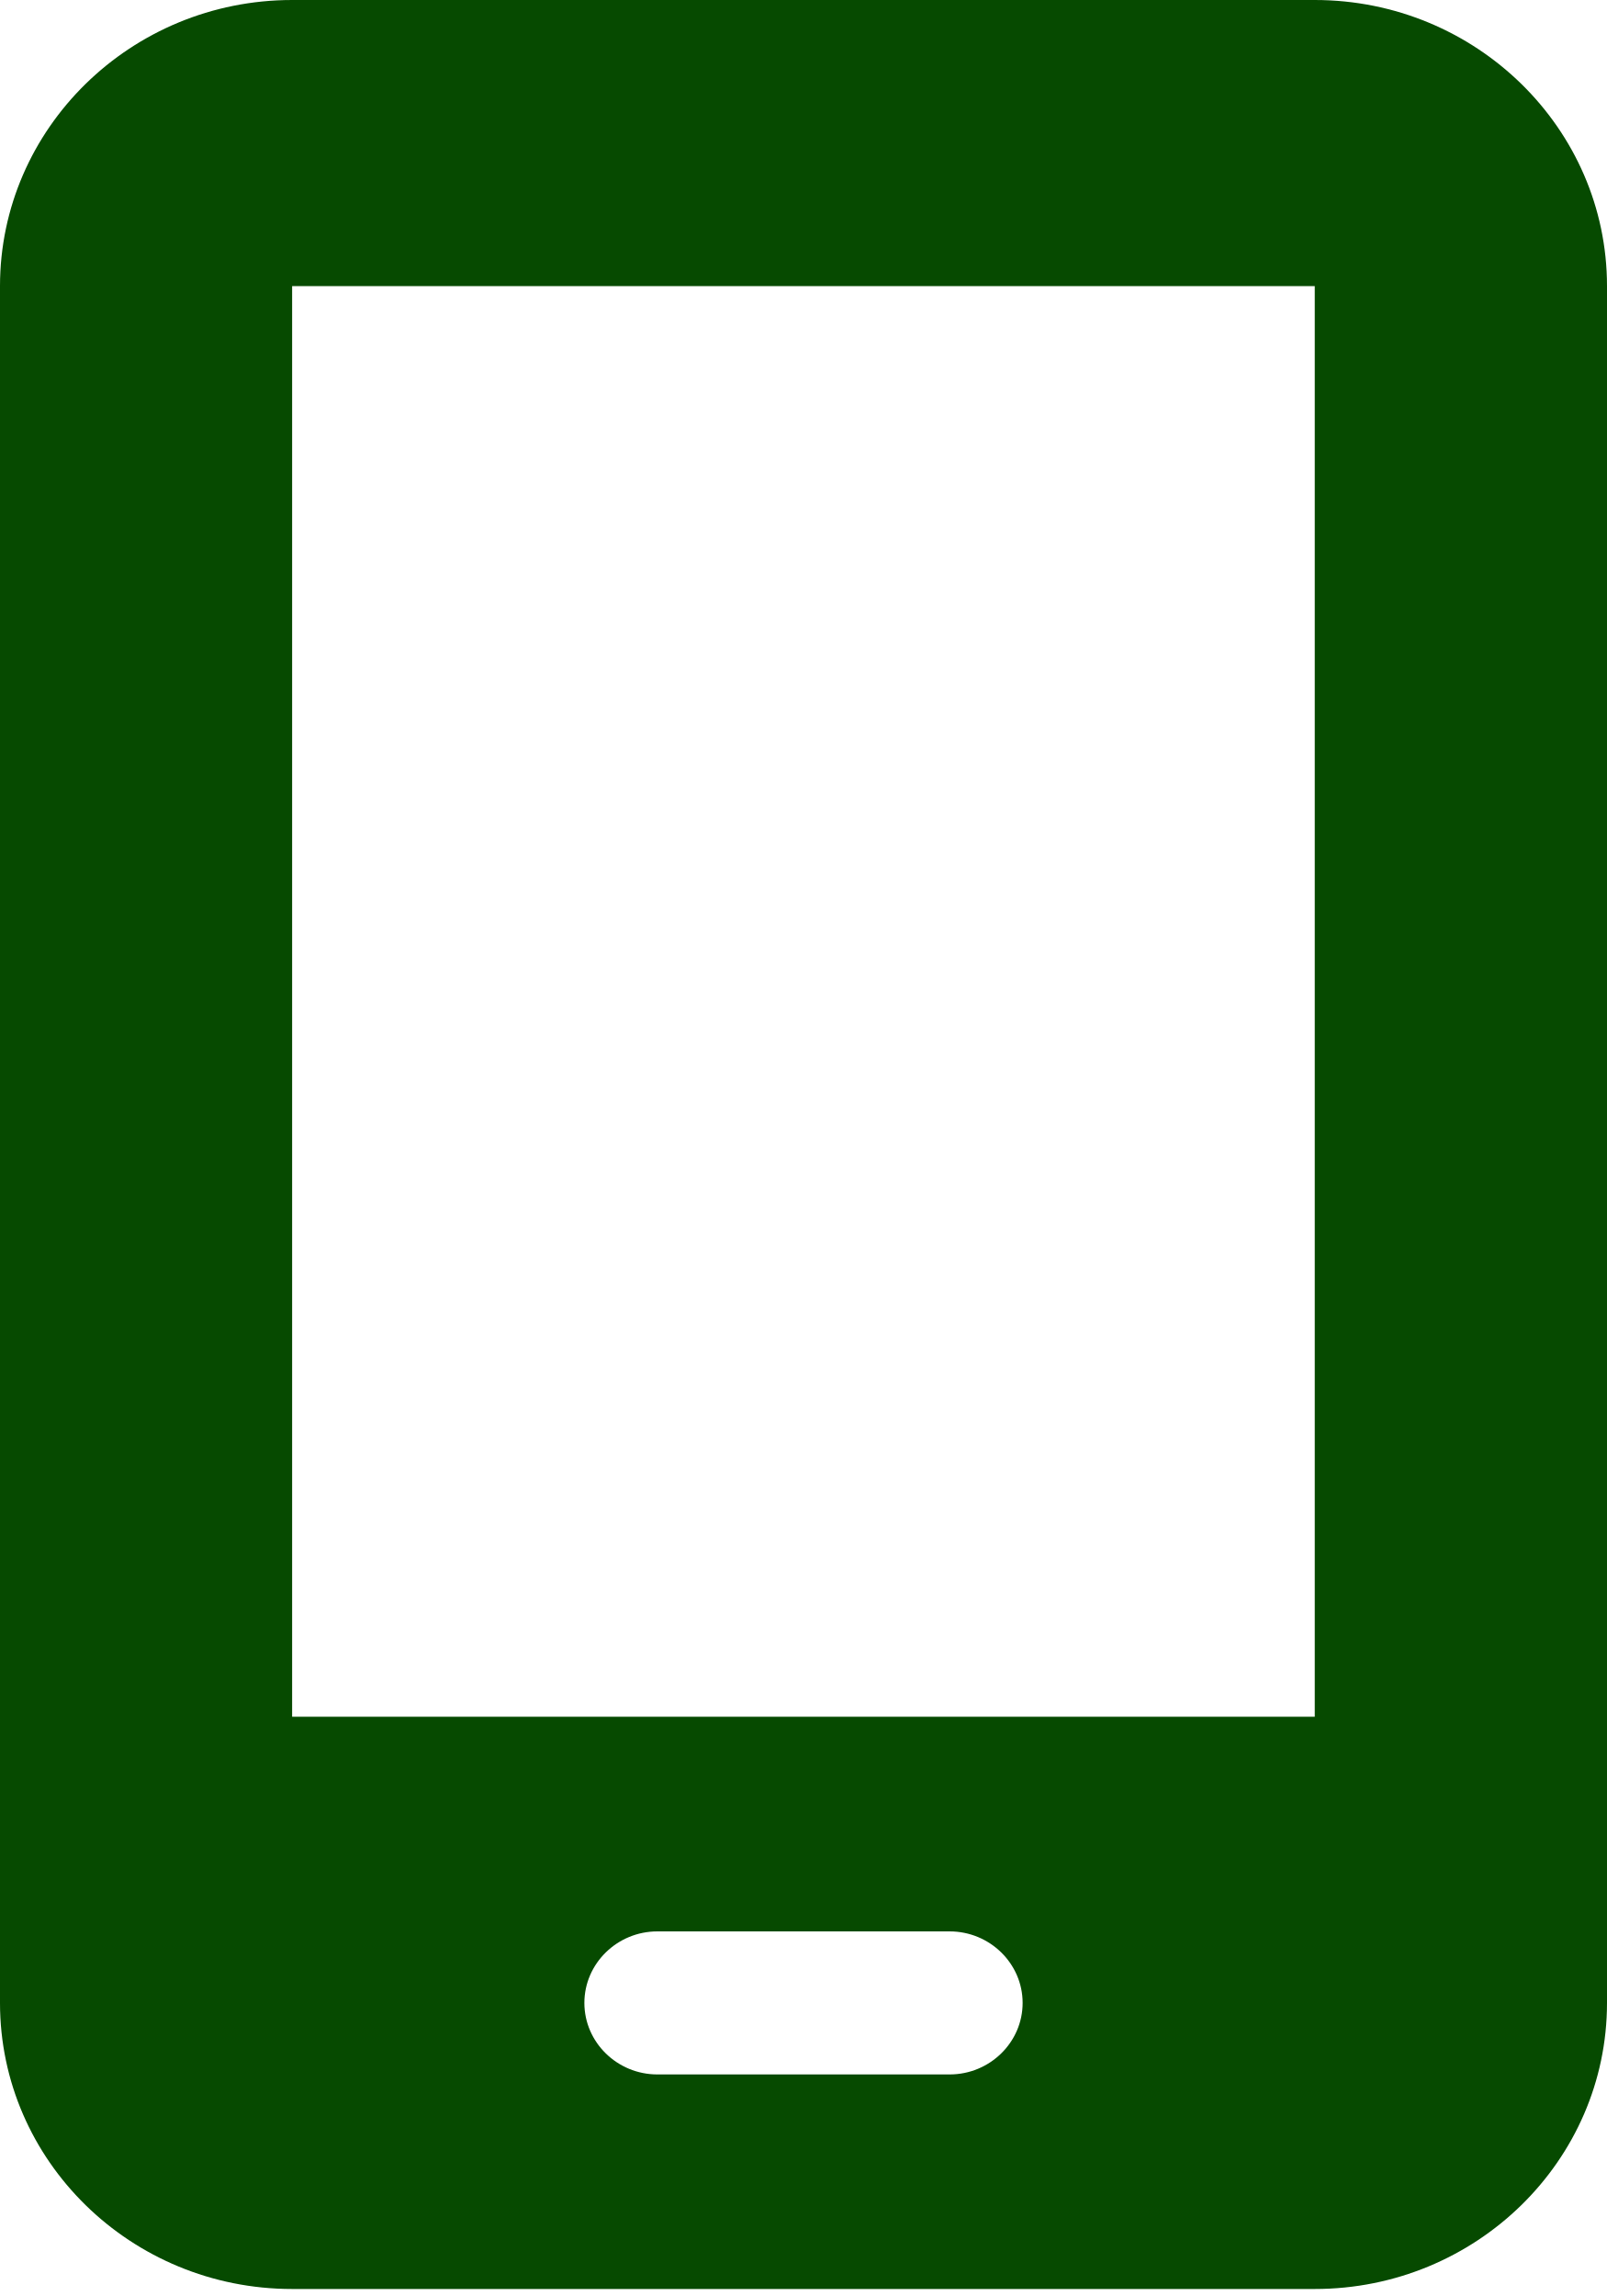
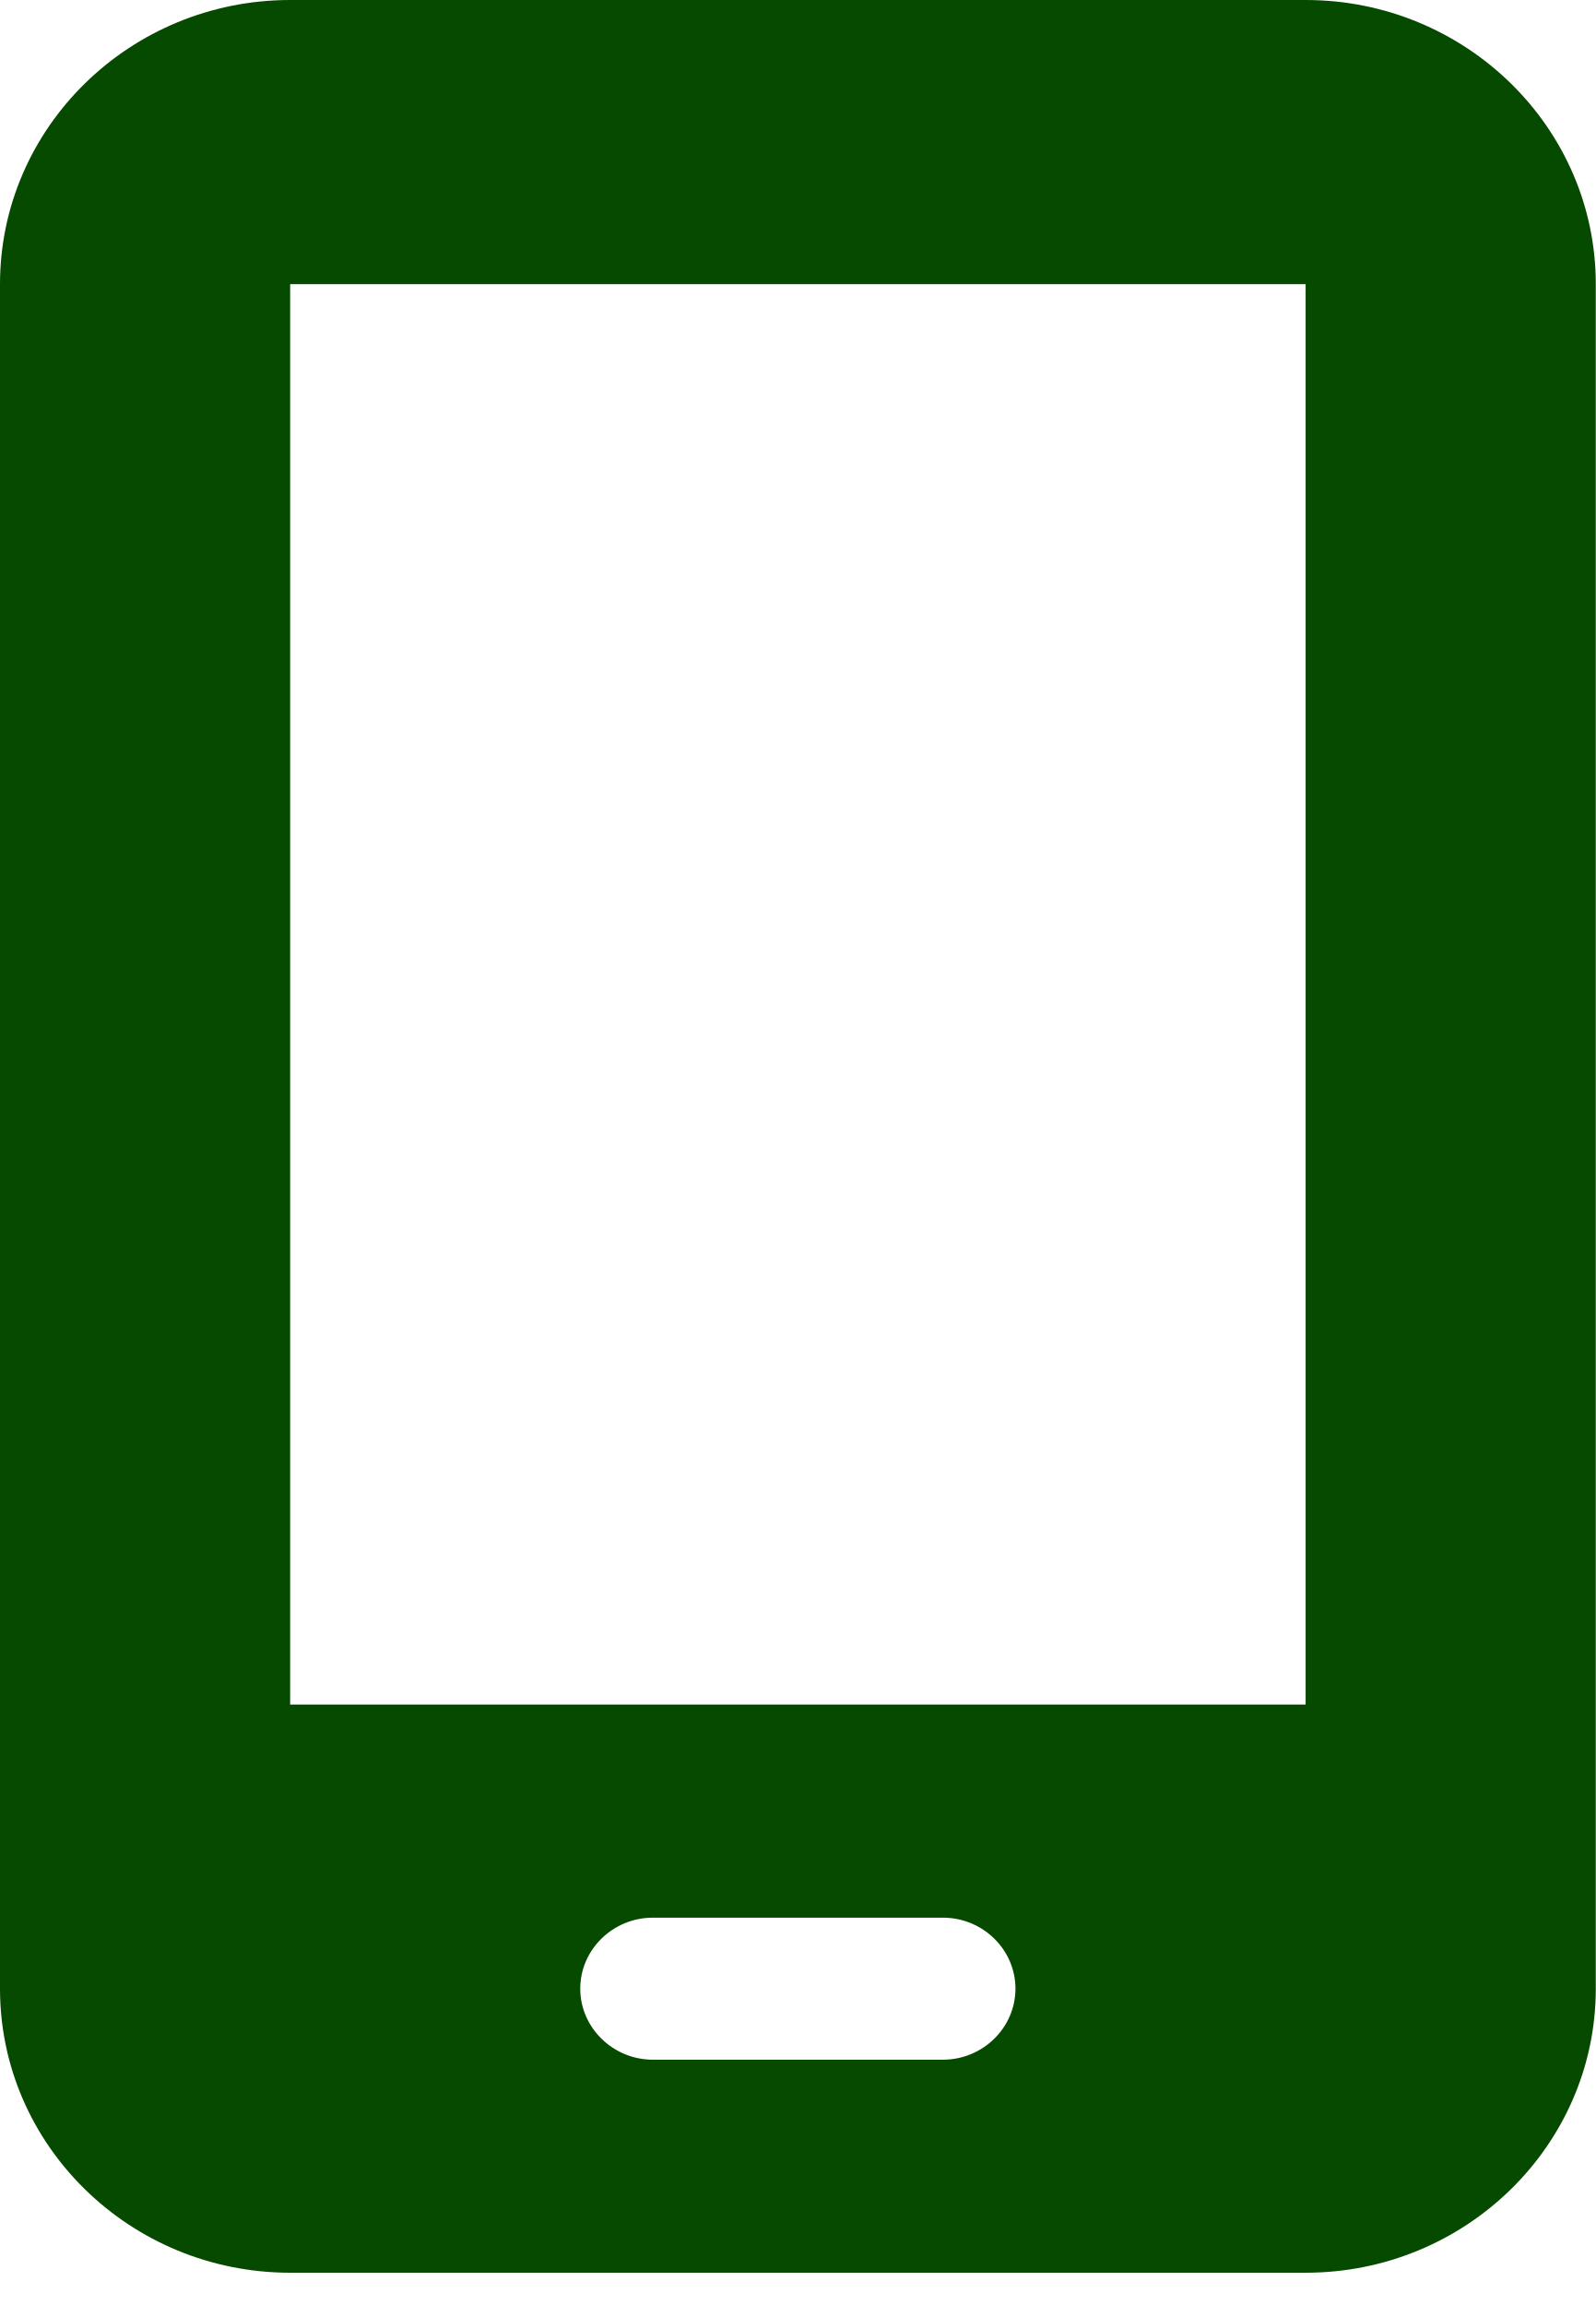
- <svg xmlns="http://www.w3.org/2000/svg" width="14" height="20" viewBox="0 0 14 20" fill="none">
-   <path d="M0 2.492C0 1.118 1.141 0 2.545 0H11.454C12.858 0 14 1.118 14 2.492V17.447C14 18.822 12.858 19.939 11.454 19.939H2.545C1.141 19.939 0 18.822 0 17.447V2.492ZM5.091 17.447C5.091 17.79 5.377 18.07 5.727 18.07H8.273C8.623 18.07 8.909 17.79 8.909 17.447C8.909 17.104 8.623 16.824 8.273 16.824H5.727C5.377 16.824 5.091 17.104 5.091 17.447ZM11.454 2.492H2.545V14.954H11.454V2.492Z" fill="#064A00" />
+ <svg xmlns="http://www.w3.org/2000/svg" width="18" height="26" viewBox="0 0 18 26" fill="none">
+   <path d="M0 3.205C0 1.437 1.468 0 3.273 0H14.727C16.532 0 18 1.437 18 3.205V22.432C18 24.199 16.532 25.636 14.727 25.636H3.273C1.468 25.636 0 24.199 0 22.432V3.205ZM6.545 22.432C6.545 22.872 6.914 23.233 7.364 23.233H10.636C11.086 23.233 11.454 22.872 11.454 22.432C11.454 21.991 11.086 21.631 10.636 21.631H7.364C6.914 21.631 6.545 21.991 6.545 22.432ZM14.727 3.205H3.273V19.227H14.727V3.205Z" fill="#064A00" />
</svg>
